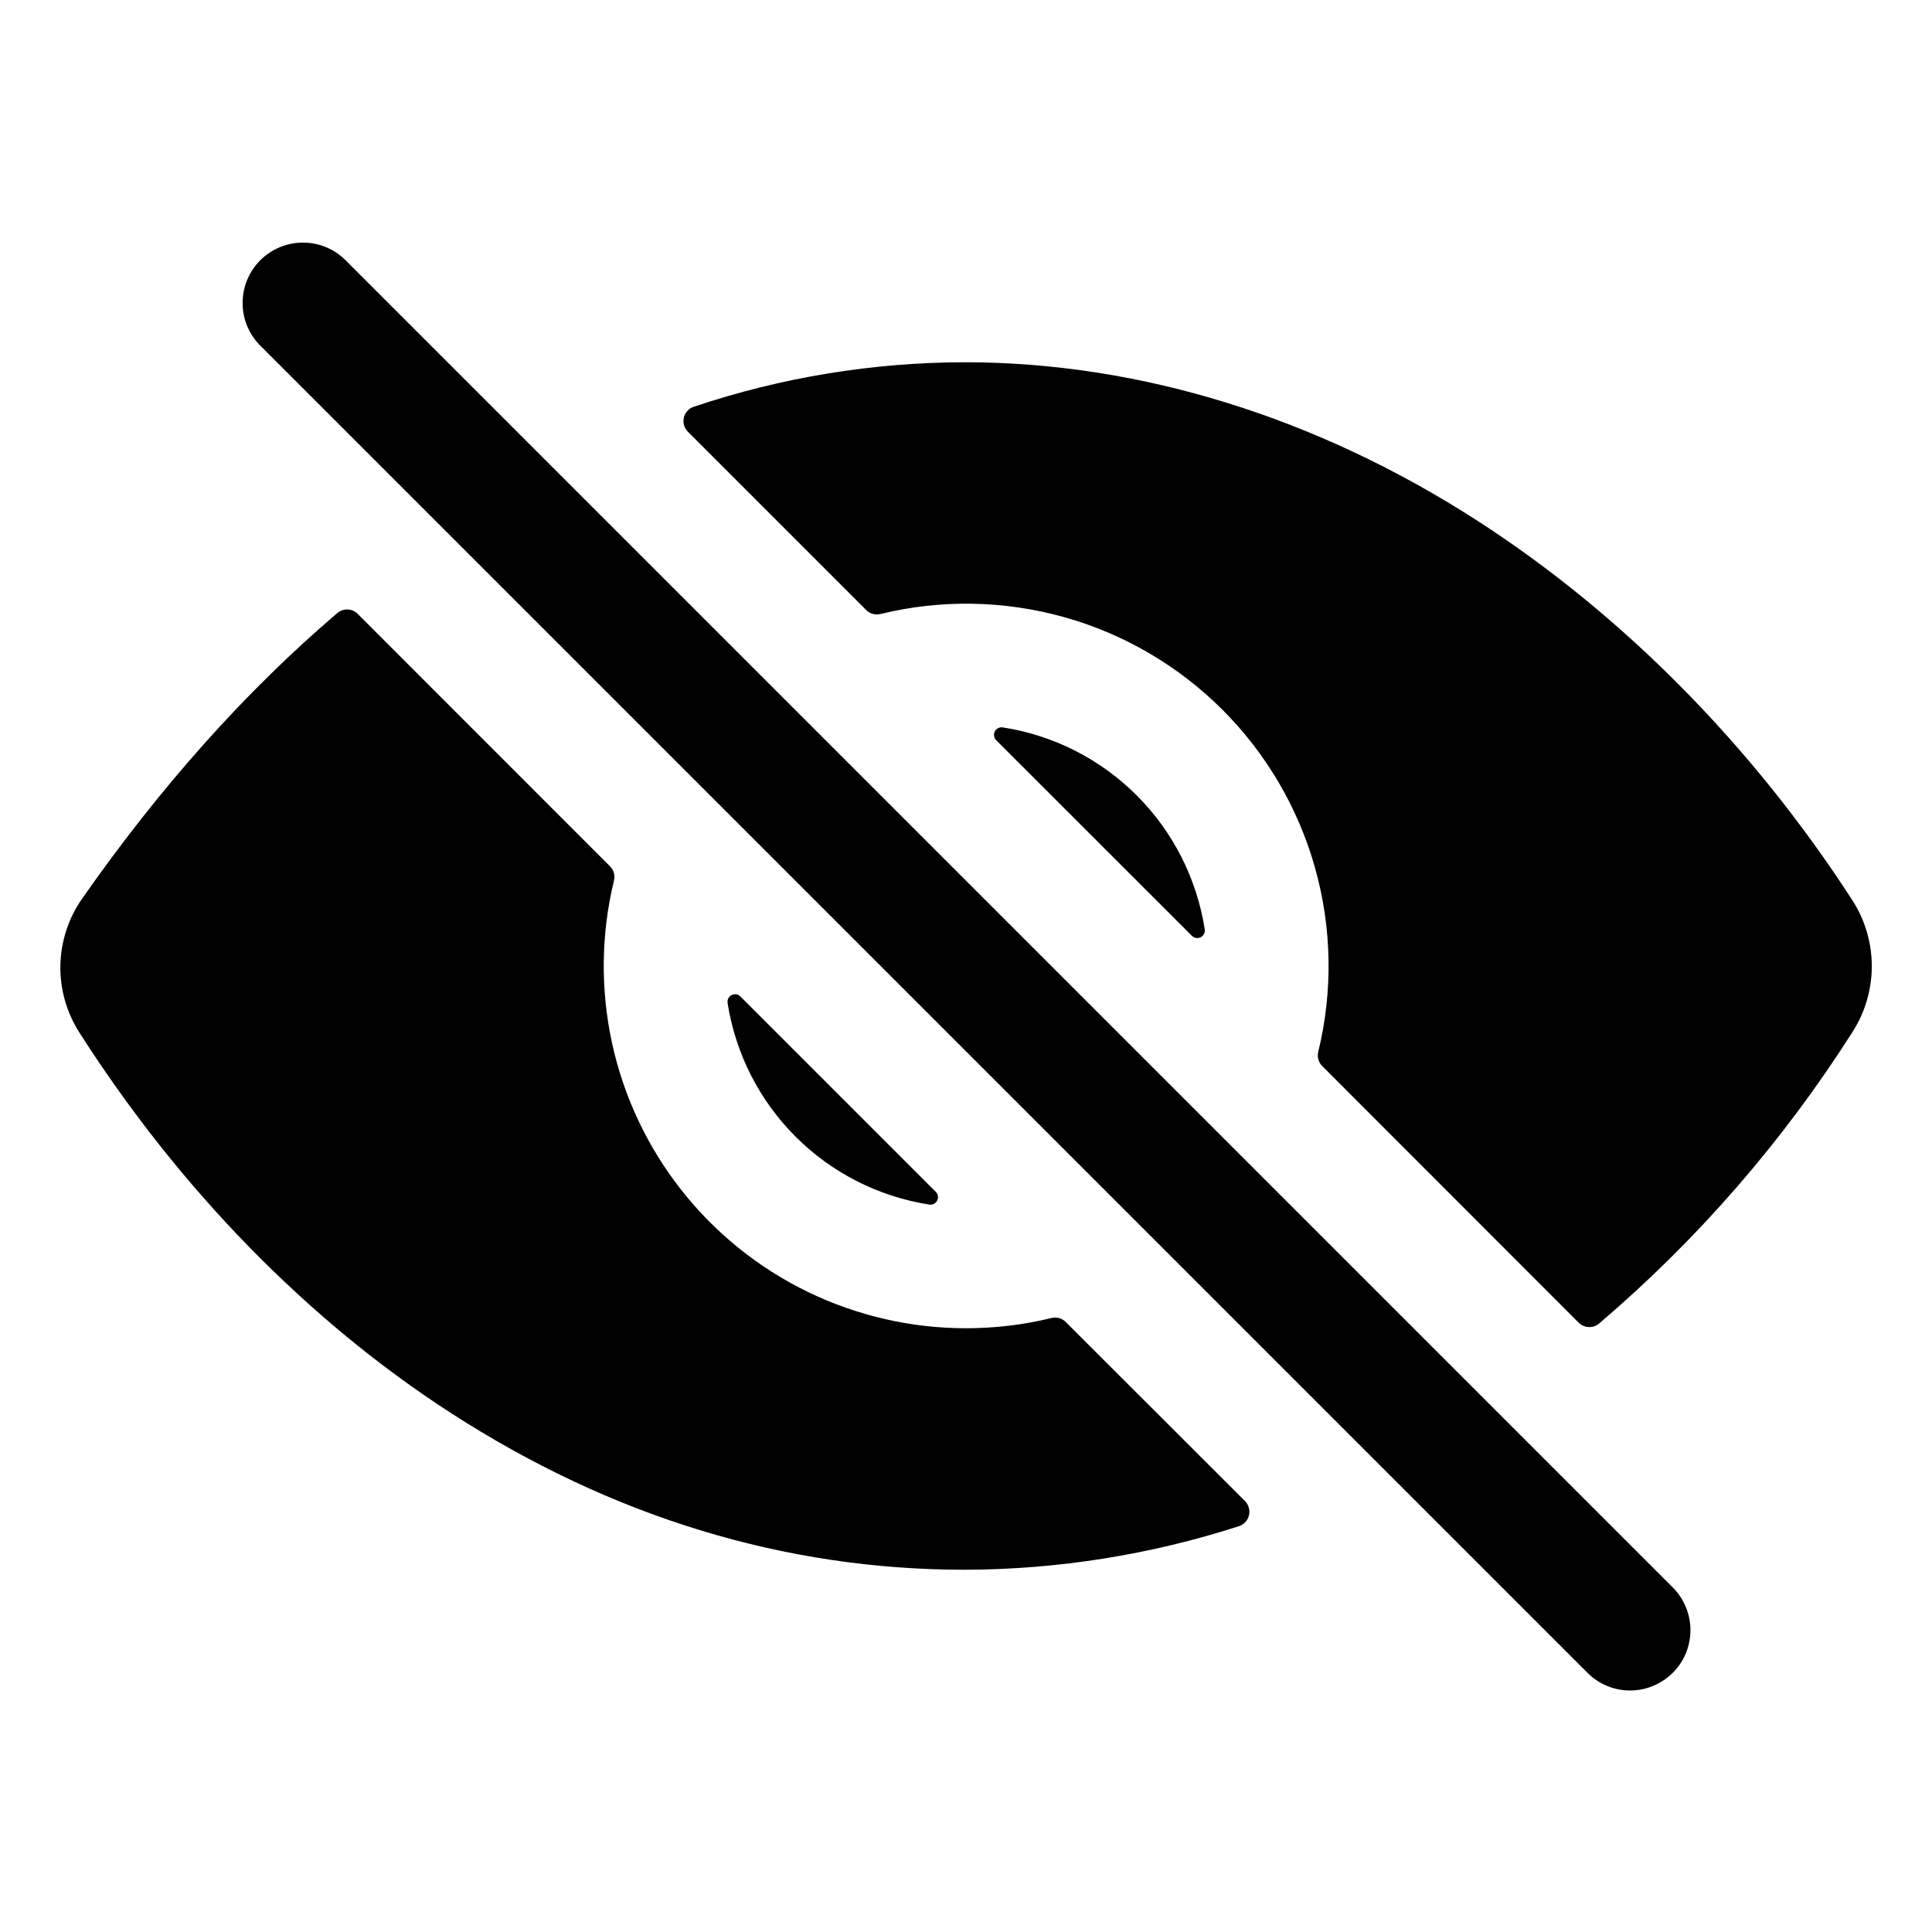
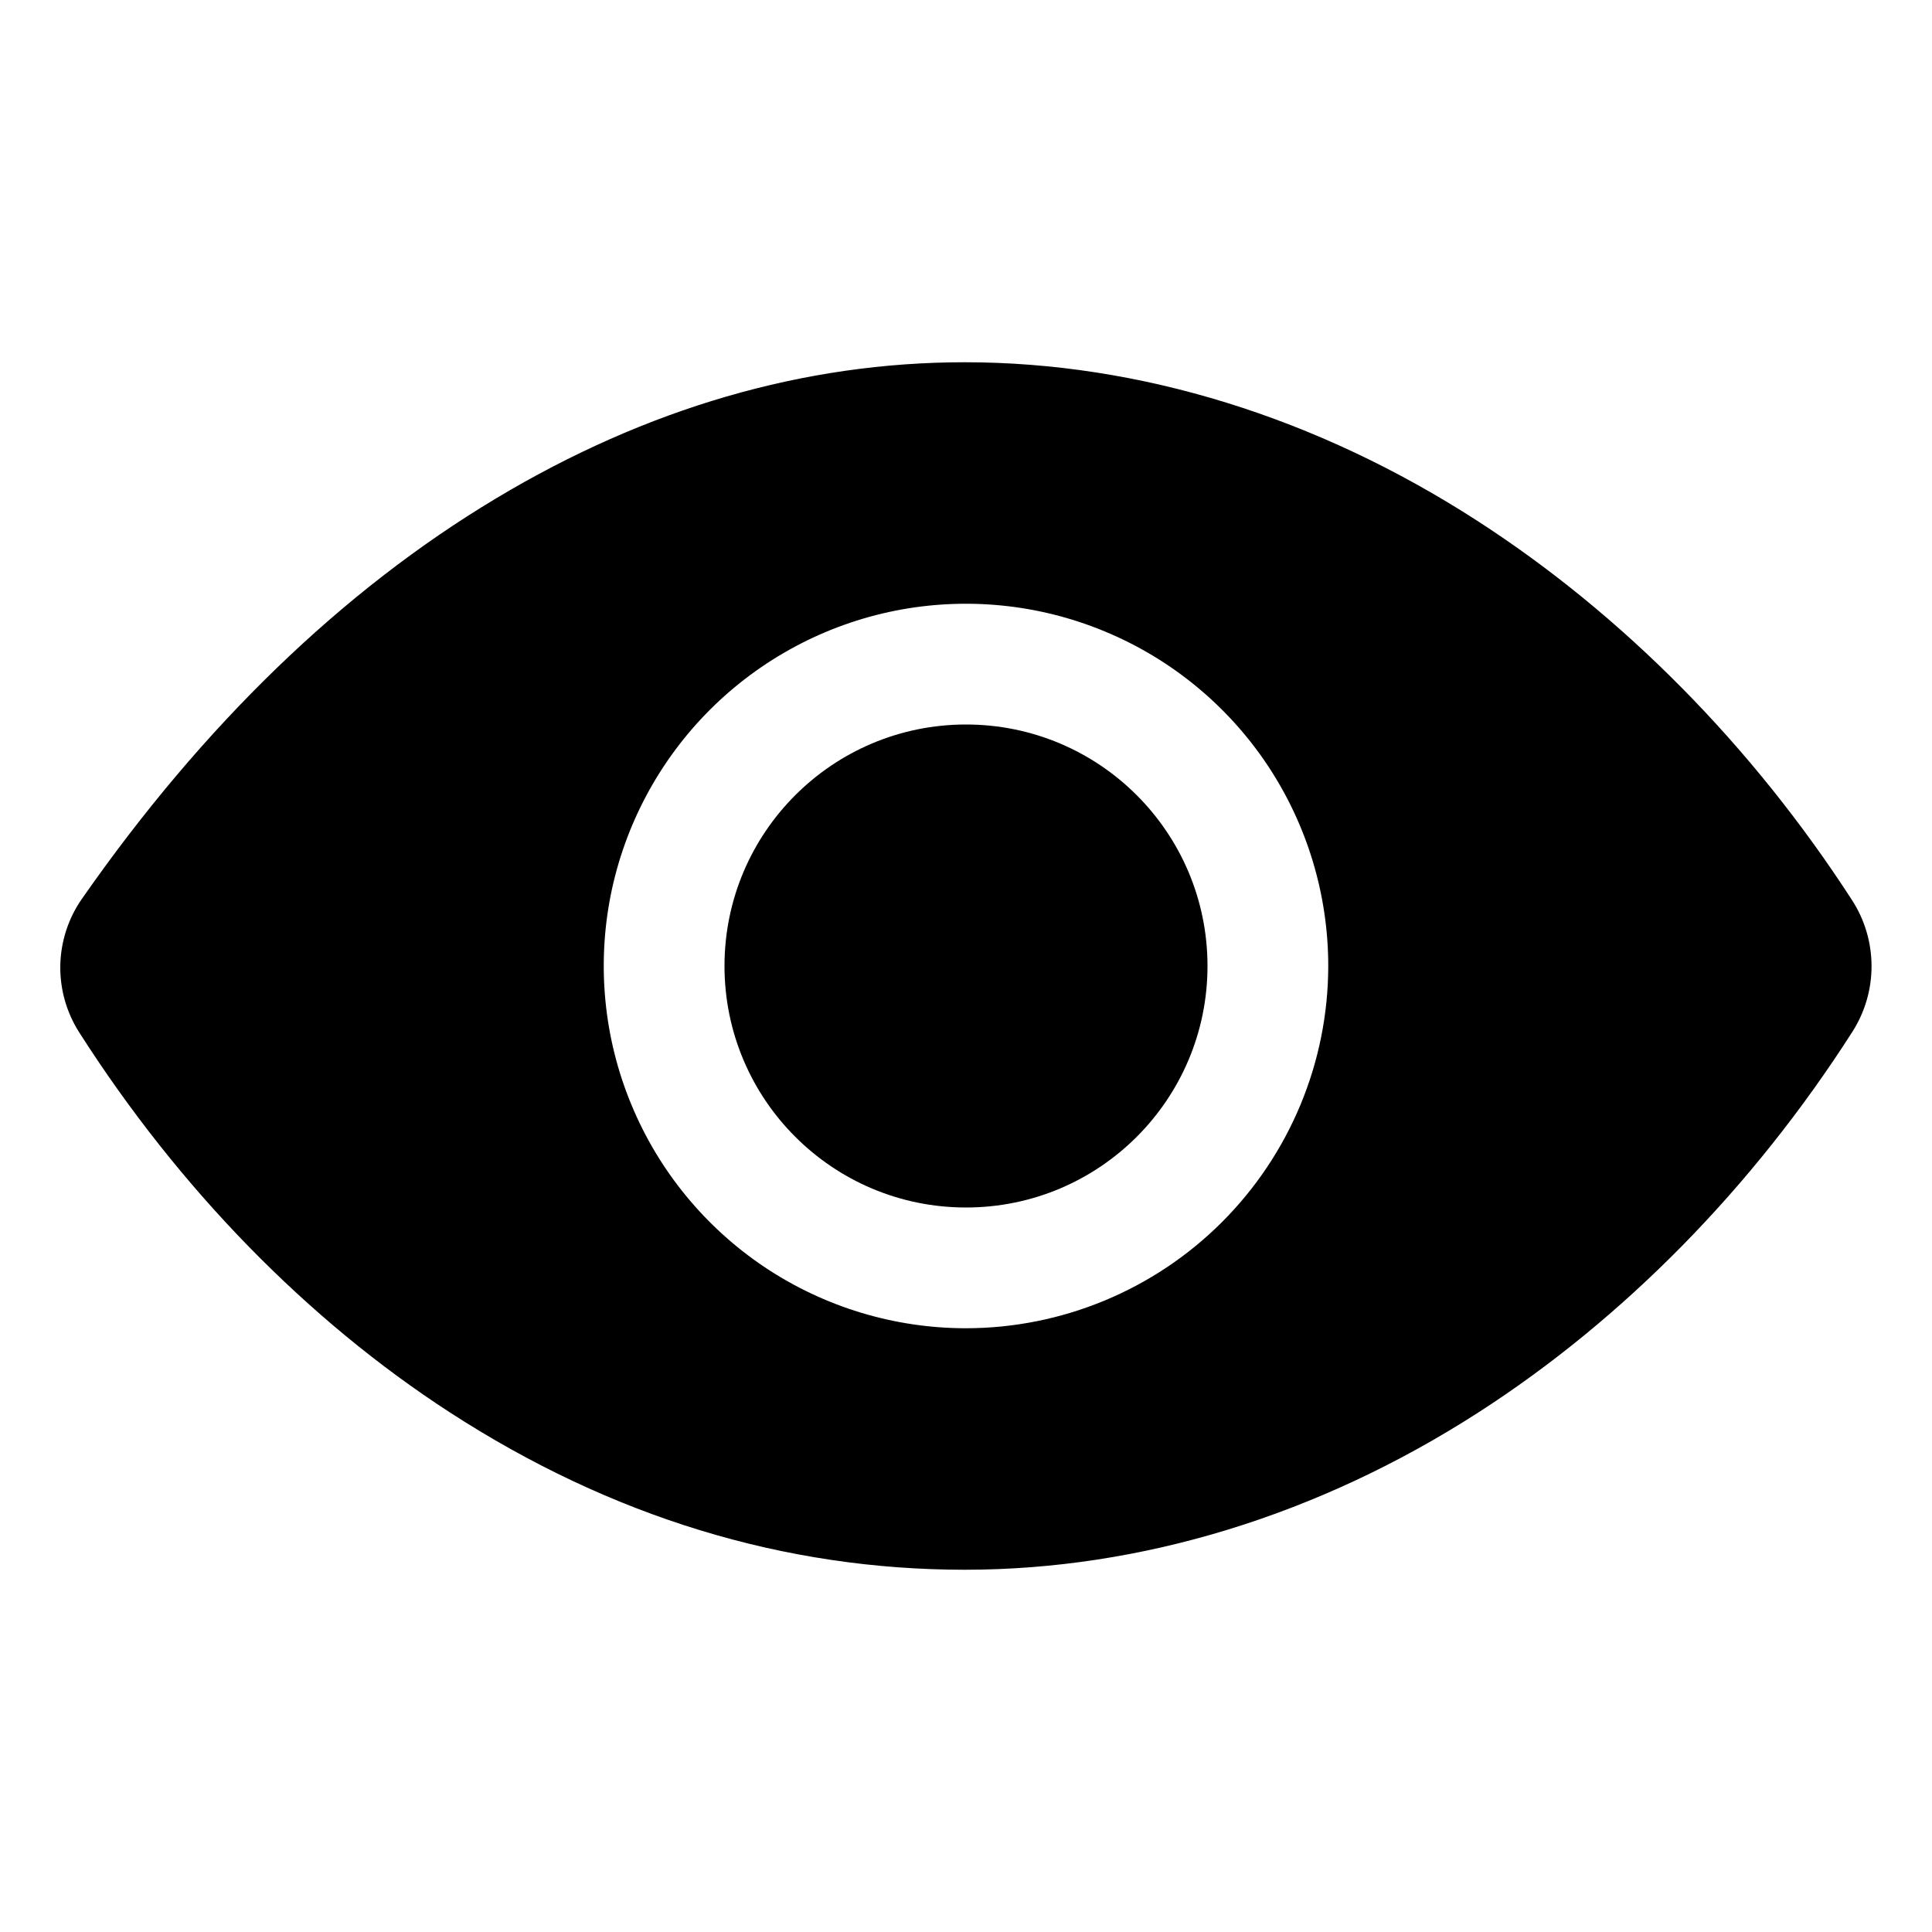
<svg xmlns="http://www.w3.org/2000/svg" width="24" height="24" viewBox="0 0 24 24" fill="none">
-   <path d="M20.25 21C20.151 21 20.054 20.981 19.963 20.943C19.872 20.905 19.789 20.85 19.72 20.78L3.22 4.28C3.085 4.138 3.011 3.95 3.014 3.754C3.016 3.558 3.095 3.372 3.233 3.233C3.372 3.095 3.558 3.016 3.754 3.014C3.95 3.011 4.138 3.085 4.28 3.22L20.78 19.72C20.885 19.825 20.956 19.958 20.985 20.104C21.014 20.249 20.999 20.4 20.943 20.537C20.886 20.674 20.79 20.791 20.666 20.873C20.543 20.956 20.398 21 20.25 21ZM11.625 14.806L9.197 12.378C9.183 12.364 9.166 12.355 9.146 12.352C9.127 12.349 9.107 12.352 9.089 12.361C9.072 12.369 9.058 12.383 9.048 12.401C9.039 12.418 9.036 12.438 9.038 12.457C9.136 13.087 9.432 13.669 9.883 14.12C10.334 14.571 10.916 14.866 11.546 14.964C11.565 14.967 11.585 14.963 11.602 14.954C11.62 14.945 11.634 14.931 11.642 14.913C11.651 14.896 11.654 14.876 11.651 14.857C11.648 14.837 11.639 14.819 11.625 14.806ZM12.375 9.195L14.806 11.625C14.82 11.639 14.838 11.648 14.858 11.652C14.877 11.655 14.897 11.652 14.915 11.643C14.932 11.634 14.947 11.62 14.956 11.603C14.965 11.585 14.969 11.565 14.966 11.546C14.868 10.915 14.572 10.332 14.121 9.881C13.669 9.429 13.086 9.133 12.456 9.036C12.436 9.033 12.416 9.036 12.399 9.045C12.381 9.054 12.367 9.068 12.358 9.086C12.349 9.103 12.346 9.123 12.349 9.143C12.352 9.163 12.361 9.181 12.375 9.195Z" fill="currentColor" />
-   <path d="M23.016 12.814C23.171 12.57 23.253 12.287 23.252 11.998C23.251 11.71 23.168 11.427 23.011 11.184C21.771 9.266 20.161 7.637 18.358 6.472C16.359 5.182 14.156 4.5 11.985 4.5C10.84 4.502 9.704 4.688 8.618 5.053C8.588 5.063 8.561 5.08 8.539 5.104C8.518 5.128 8.502 5.156 8.495 5.188C8.488 5.219 8.489 5.251 8.497 5.282C8.506 5.313 8.523 5.341 8.545 5.363L10.76 7.578C10.783 7.601 10.811 7.618 10.843 7.626C10.874 7.635 10.907 7.635 10.939 7.627C11.689 7.444 12.474 7.458 13.218 7.666C13.962 7.874 14.64 8.271 15.186 8.817C15.732 9.363 16.129 10.041 16.337 10.785C16.546 11.529 16.559 12.314 16.376 13.065C16.368 13.096 16.369 13.129 16.377 13.16C16.386 13.192 16.402 13.22 16.425 13.243L19.611 16.431C19.644 16.464 19.688 16.483 19.735 16.485C19.782 16.488 19.828 16.472 19.864 16.442C21.09 15.397 22.152 14.174 23.016 12.814ZM12 16.5C11.319 16.5 10.646 16.345 10.034 16.048C9.421 15.75 8.884 15.317 8.463 14.782C8.042 14.246 7.747 13.622 7.603 12.957C7.458 12.291 7.466 11.601 7.627 10.939C7.635 10.908 7.634 10.875 7.626 10.843C7.617 10.812 7.6 10.784 7.577 10.761L4.444 7.626C4.411 7.593 4.366 7.573 4.32 7.571C4.273 7.569 4.227 7.585 4.191 7.615C3.047 8.591 1.988 9.778 1.019 11.165C0.849 11.408 0.756 11.697 0.75 11.993C0.745 12.29 0.828 12.581 0.989 12.831C2.227 14.768 3.819 16.4 5.595 17.549C7.597 18.844 9.746 19.5 11.985 19.5C13.141 19.497 14.29 19.314 15.39 18.959C15.421 18.949 15.448 18.931 15.47 18.908C15.492 18.884 15.508 18.855 15.515 18.824C15.523 18.793 15.522 18.76 15.513 18.729C15.505 18.698 15.488 18.67 15.466 18.647L13.24 16.423C13.217 16.4 13.189 16.383 13.158 16.374C13.126 16.366 13.093 16.366 13.062 16.373C12.714 16.458 12.358 16.5 12 16.5Z" fill="currentColor" />
+   <path d="M12 15C13.657 15 15 13.657 15 12C15 10.343 13.657 9 12 9C10.343 9 9 10.343 9 12C9 13.657 10.343 15 12 15Z" fill="currentColor" />
+   <path d="M23.008 11.184C21.768 9.266 20.159 7.637 18.355 6.472C16.359 5.182 14.156 4.5 11.984 4.5C9.991 4.5 8.031 5.07 6.159 6.193C4.25 7.338 2.52 9.011 1.018 11.165C0.848 11.408 0.755 11.697 0.749 11.993C0.744 12.29 0.827 12.581 0.988 12.831C2.226 14.768 3.819 16.4 5.594 17.549C7.594 18.844 9.745 19.5 11.984 19.5C14.174 19.5 16.381 18.824 18.368 17.544C20.171 16.383 21.777 14.748 23.013 12.814C23.168 12.57 23.25 12.287 23.249 11.998C23.248 11.71 23.165 11.427 23.008 11.184ZM12 16.5C11.11 16.5 10.24 16.236 9.5 15.742C8.76 15.247 8.183 14.544 7.843 13.722C7.502 12.9 7.413 11.995 7.586 11.122C7.76 10.249 8.189 9.447 8.818 8.818C9.447 8.189 10.249 7.76 11.122 7.586C11.995 7.413 12.9 7.502 13.722 7.843C14.544 8.183 15.247 8.76 15.742 9.5C16.236 10.24 16.5 11.11 16.5 12C16.499 13.193 16.024 14.337 15.18 15.181C14.337 16.024 13.193 16.499 12 16.5Z" fill="currentColor" />
</svg>
